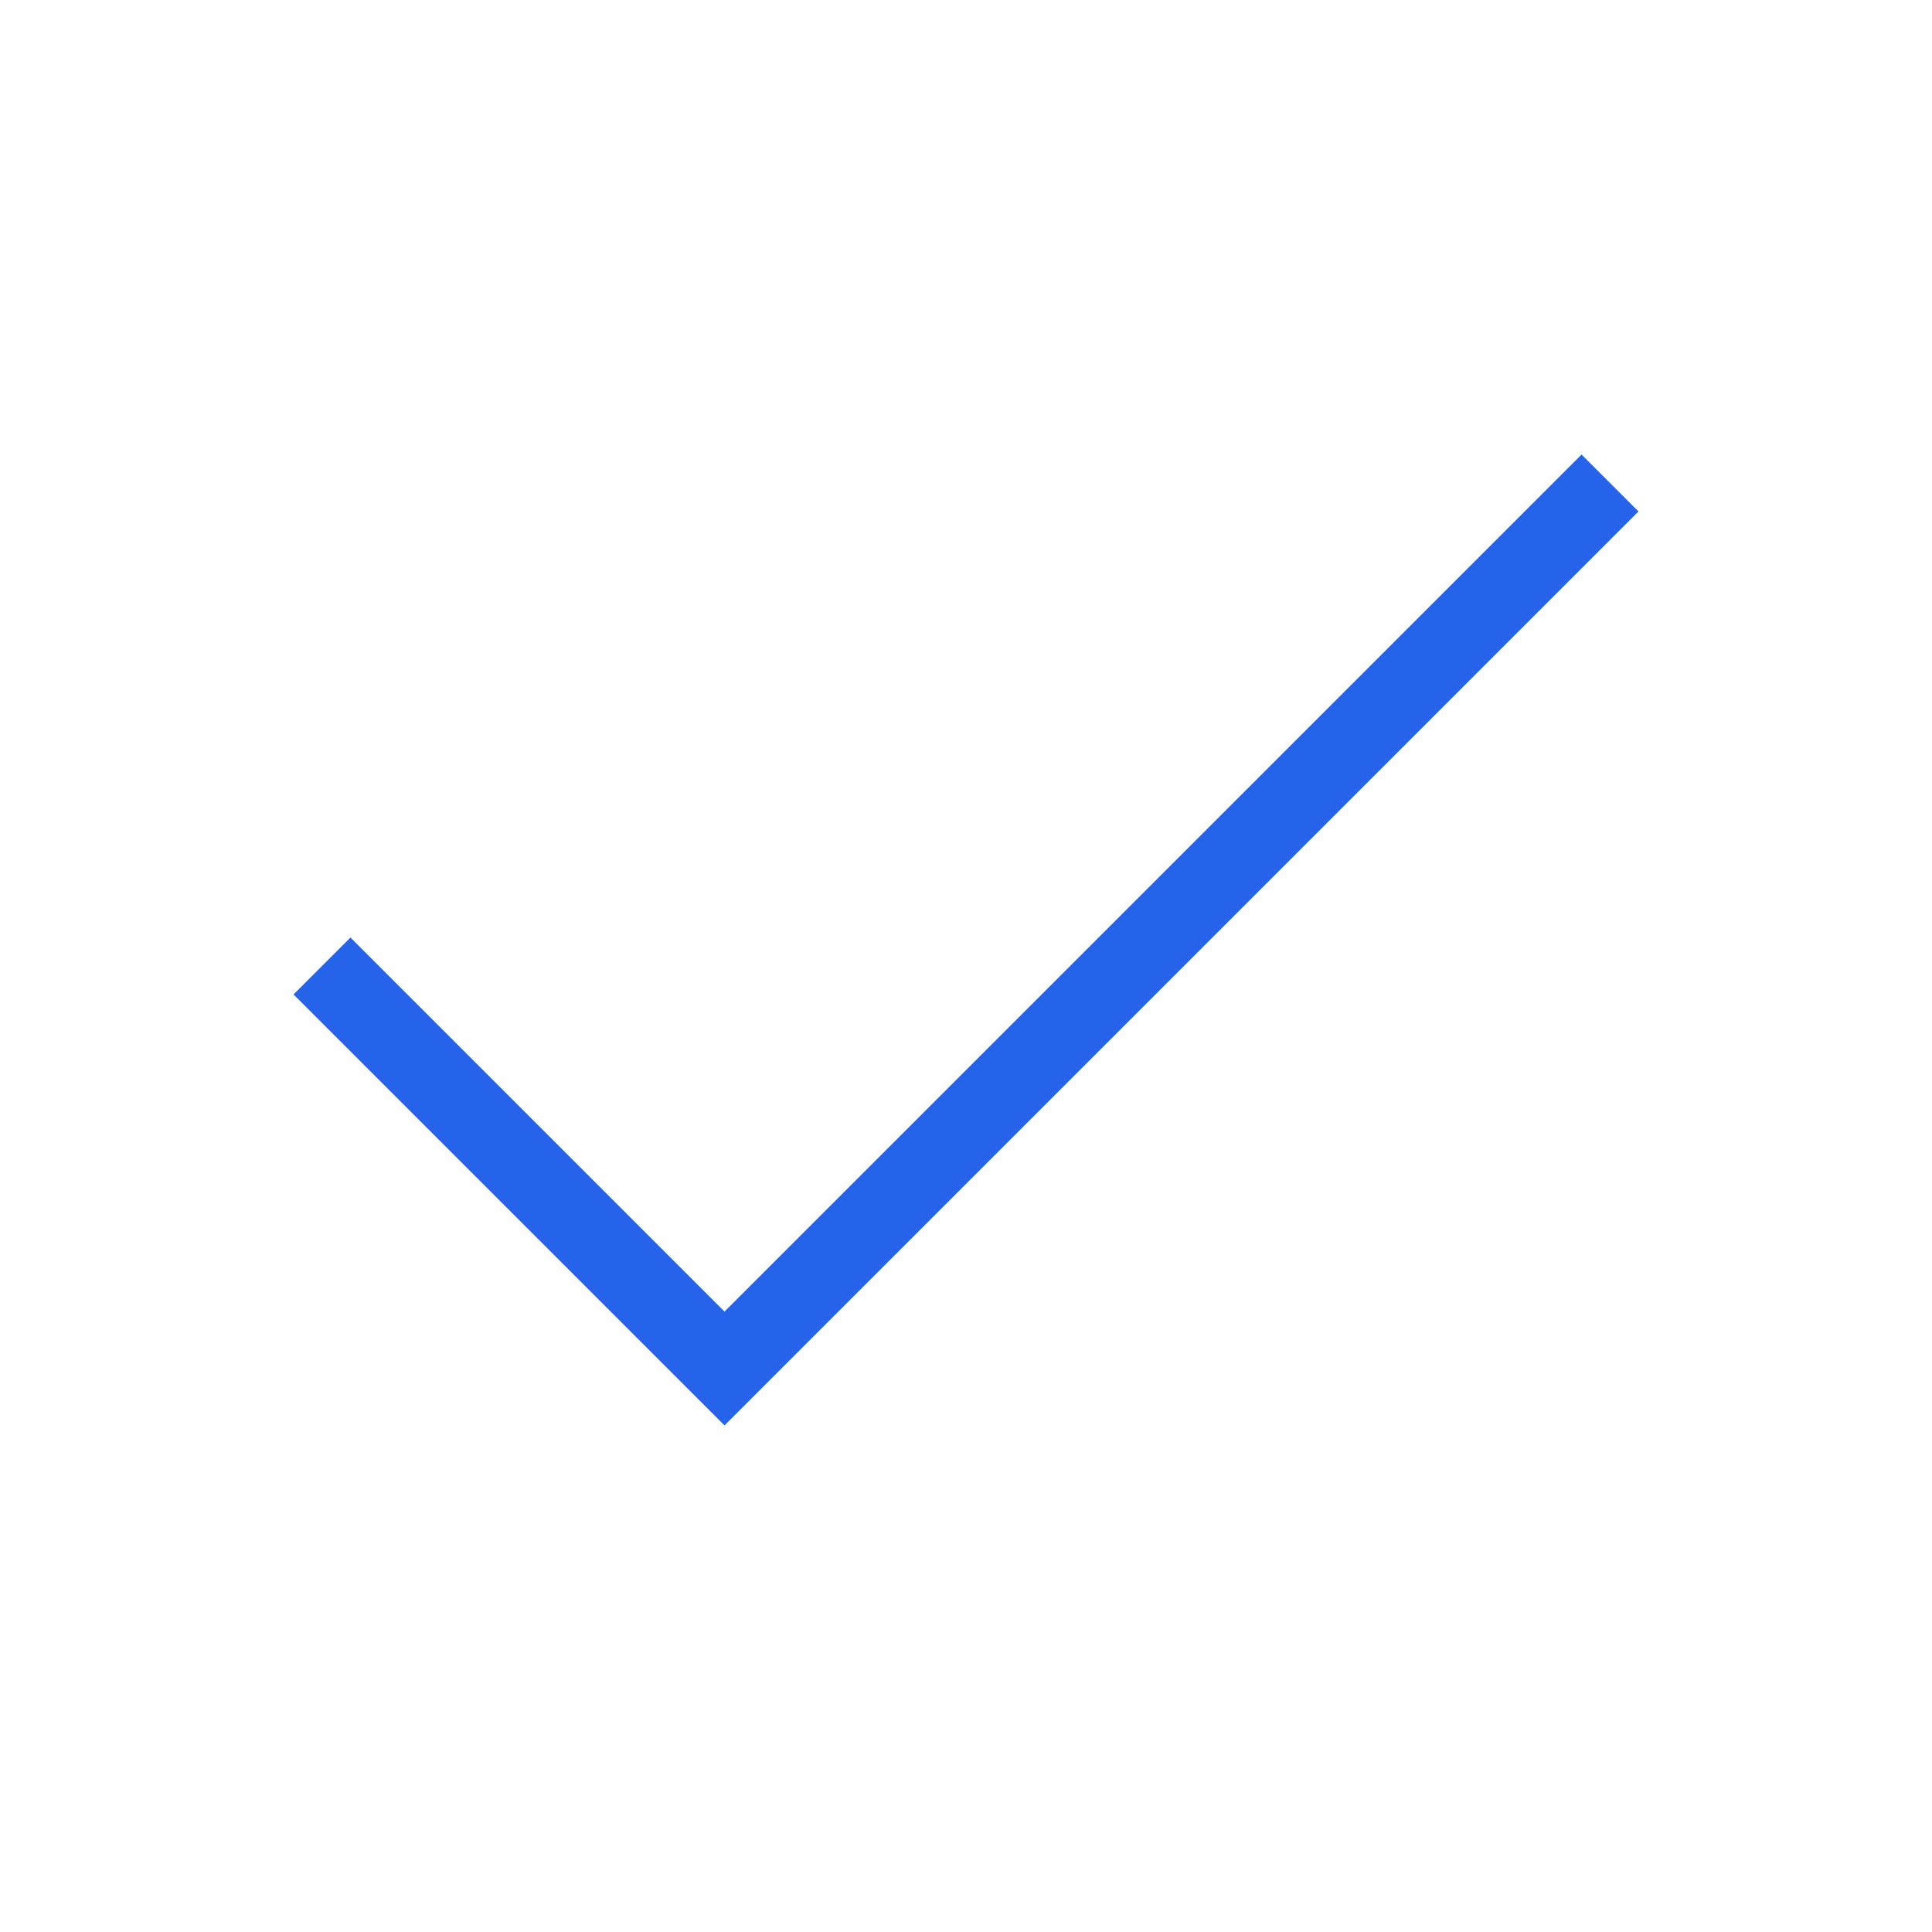
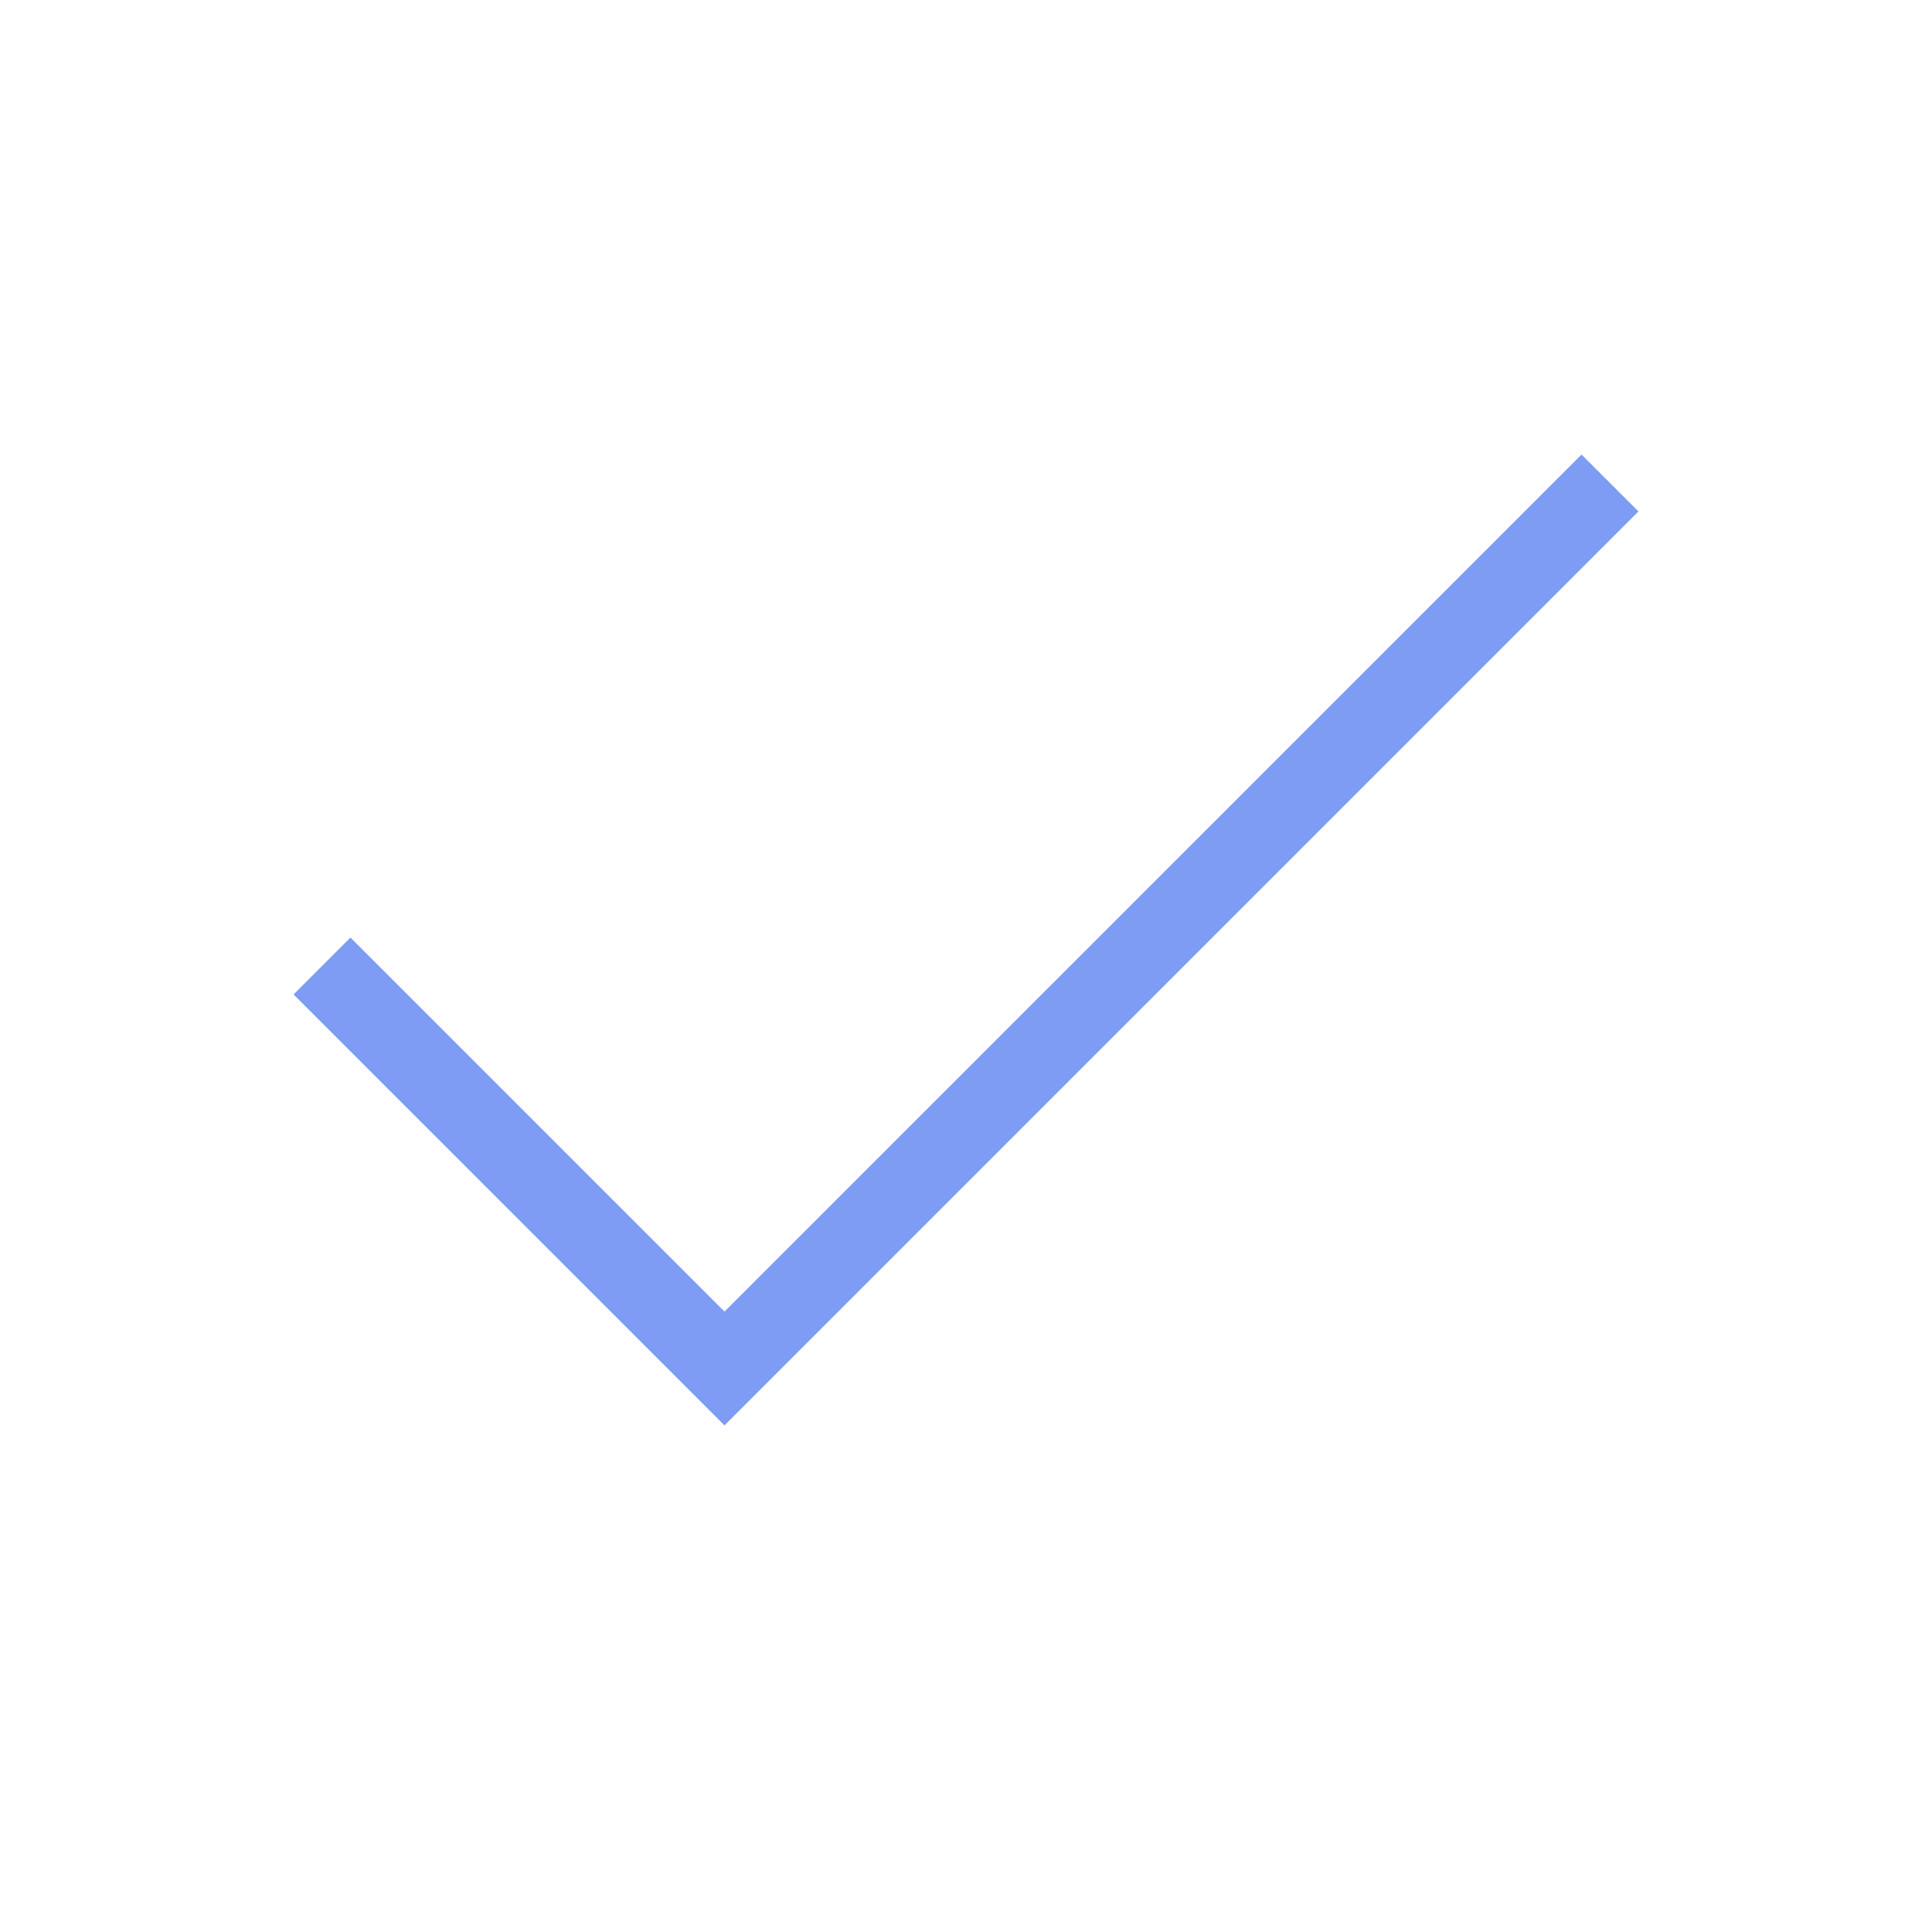
- <svg xmlns="http://www.w3.org/2000/svg" fill="none" shapeRendering="geometricPrecision" stroke="#2563eb" strokeLinecap="round" strokeLinejoin="round" strokeWidth="1.5" viewBox="0 0 24 24" width="14" height="14" version="1.1" id="svg4">
+ <svg xmlns="http://www.w3.org/2000/svg" fill="none" shapeRendering="geometricPrecision" stroke="#7f9cf5" strokeLinecap="round" strokeLinejoin="round" strokeWidth="5.5" viewBox="0 0 24 24" width="14" height="14" version="1.1" id="svg4">
  <defs id="defs8" />
  <path d="M20 6L9 17l-5-5" id="path2" />
</svg>
